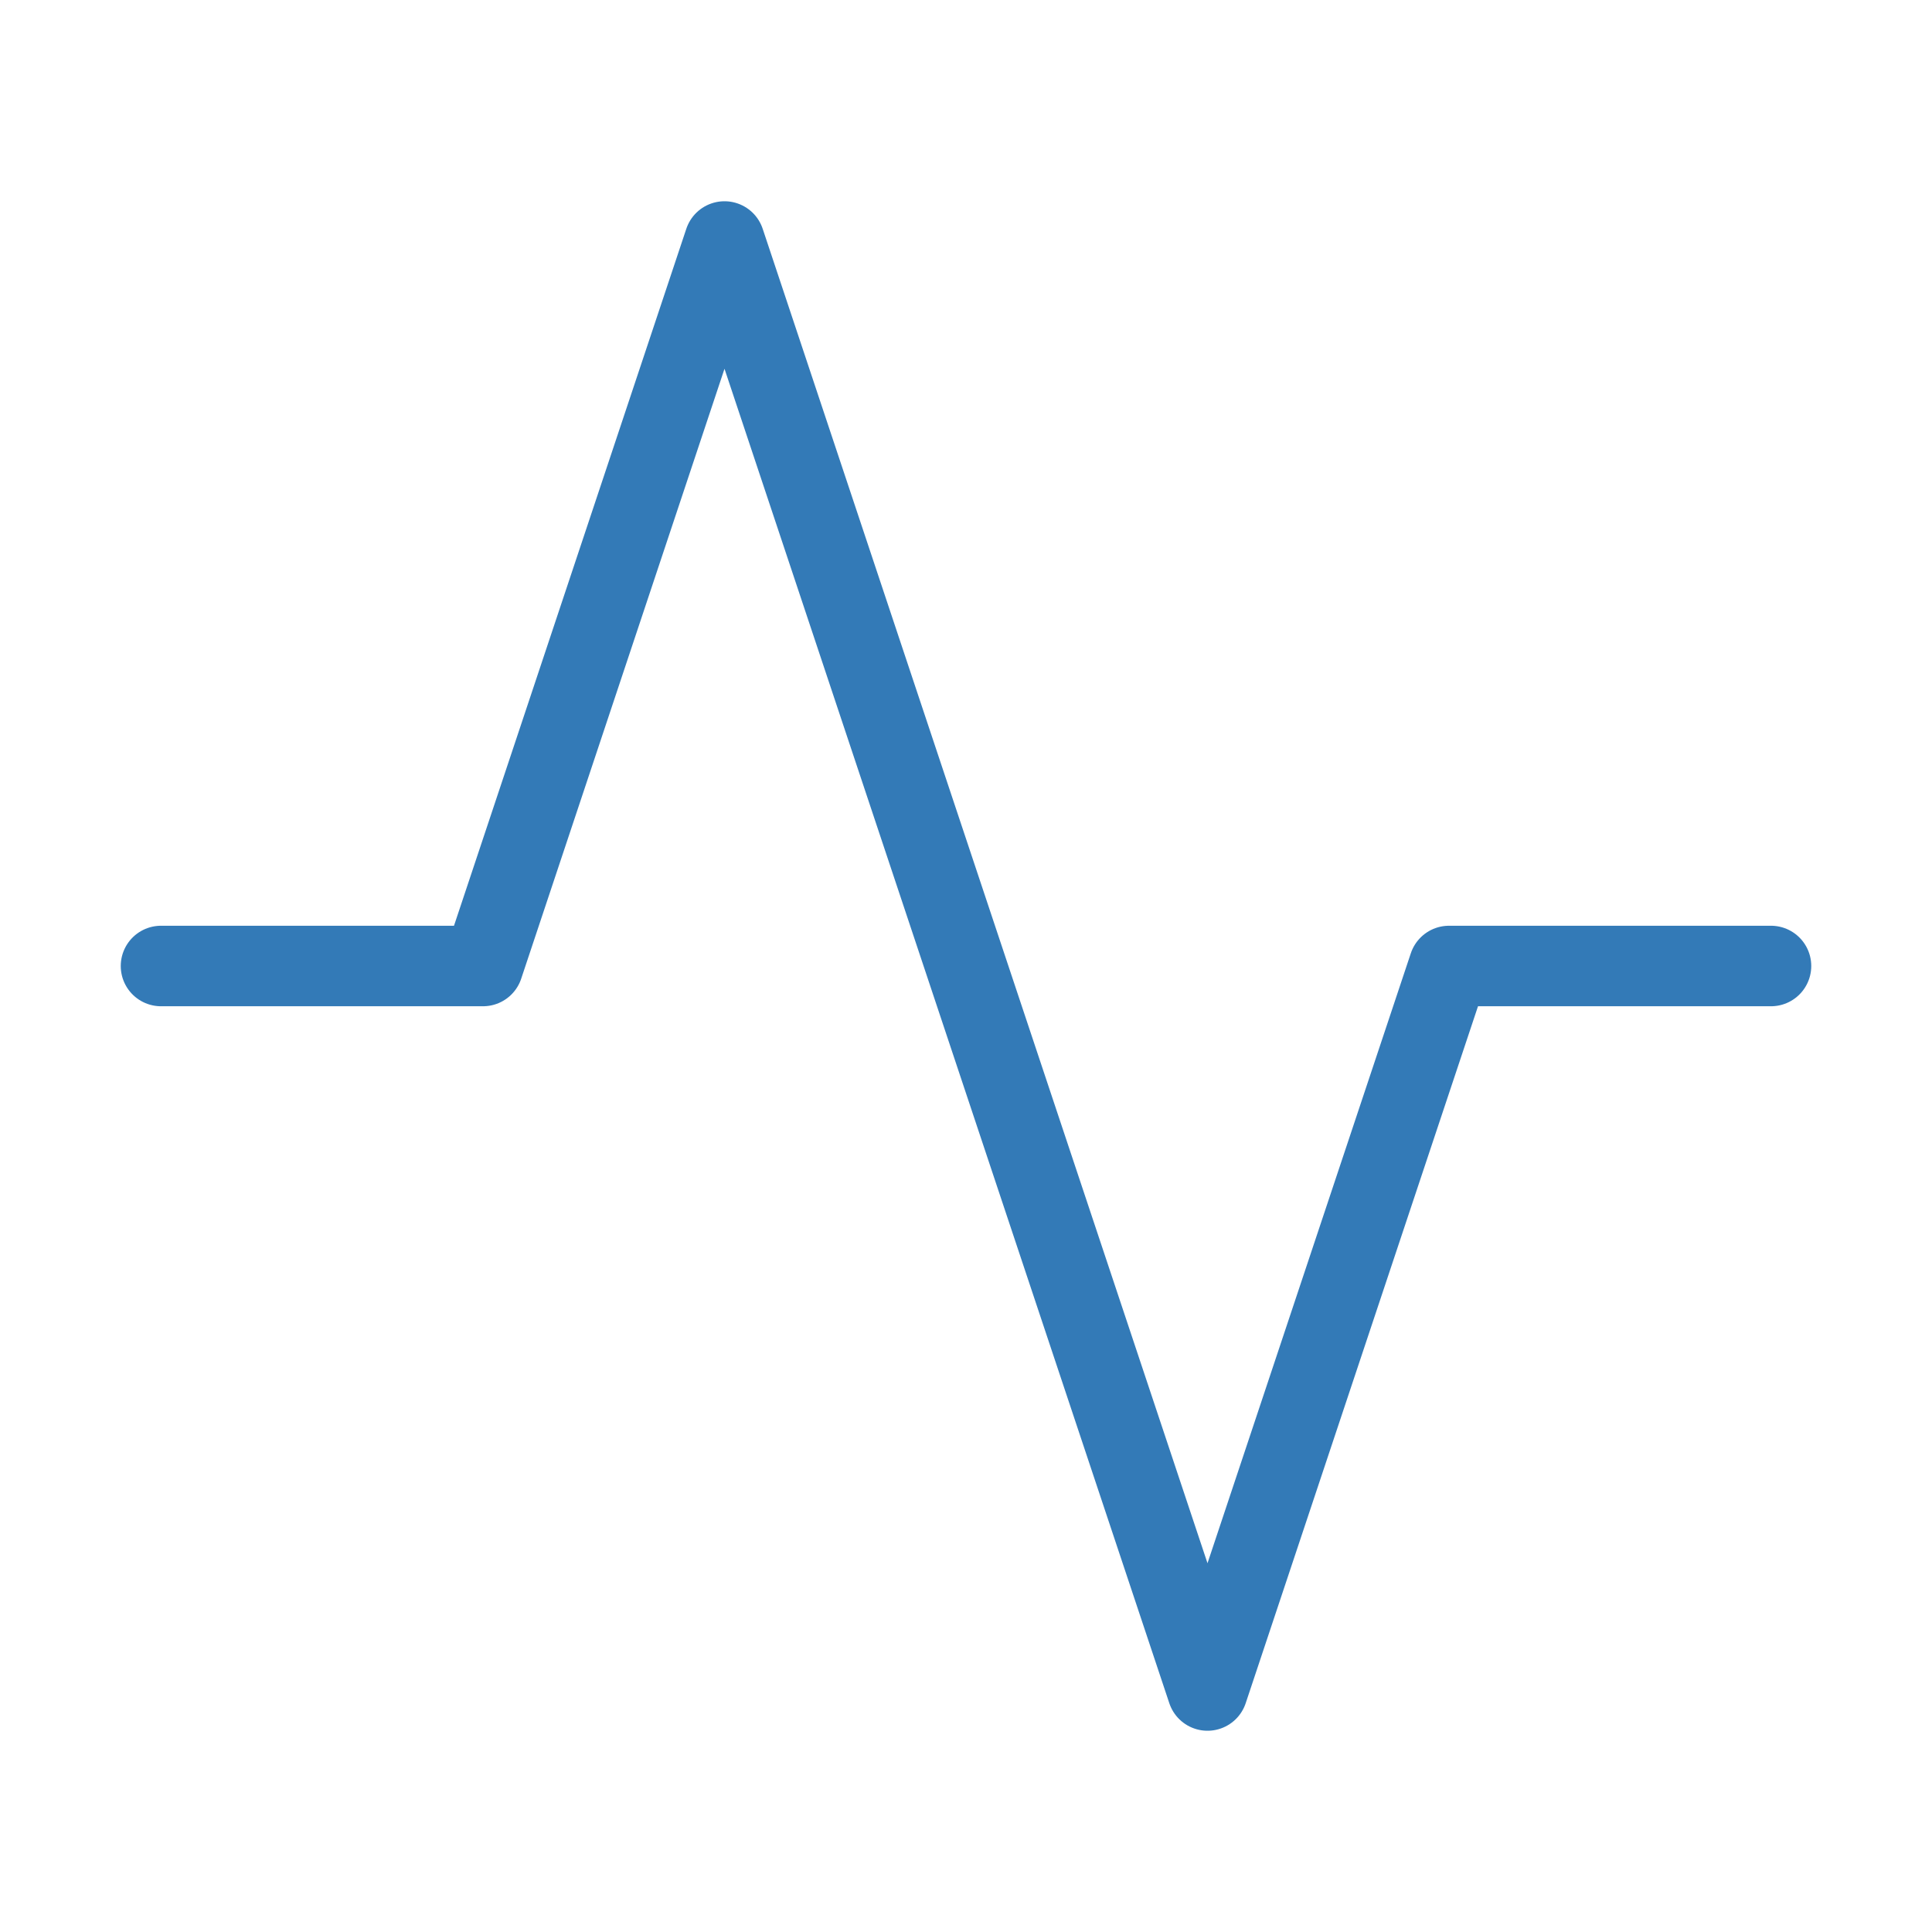
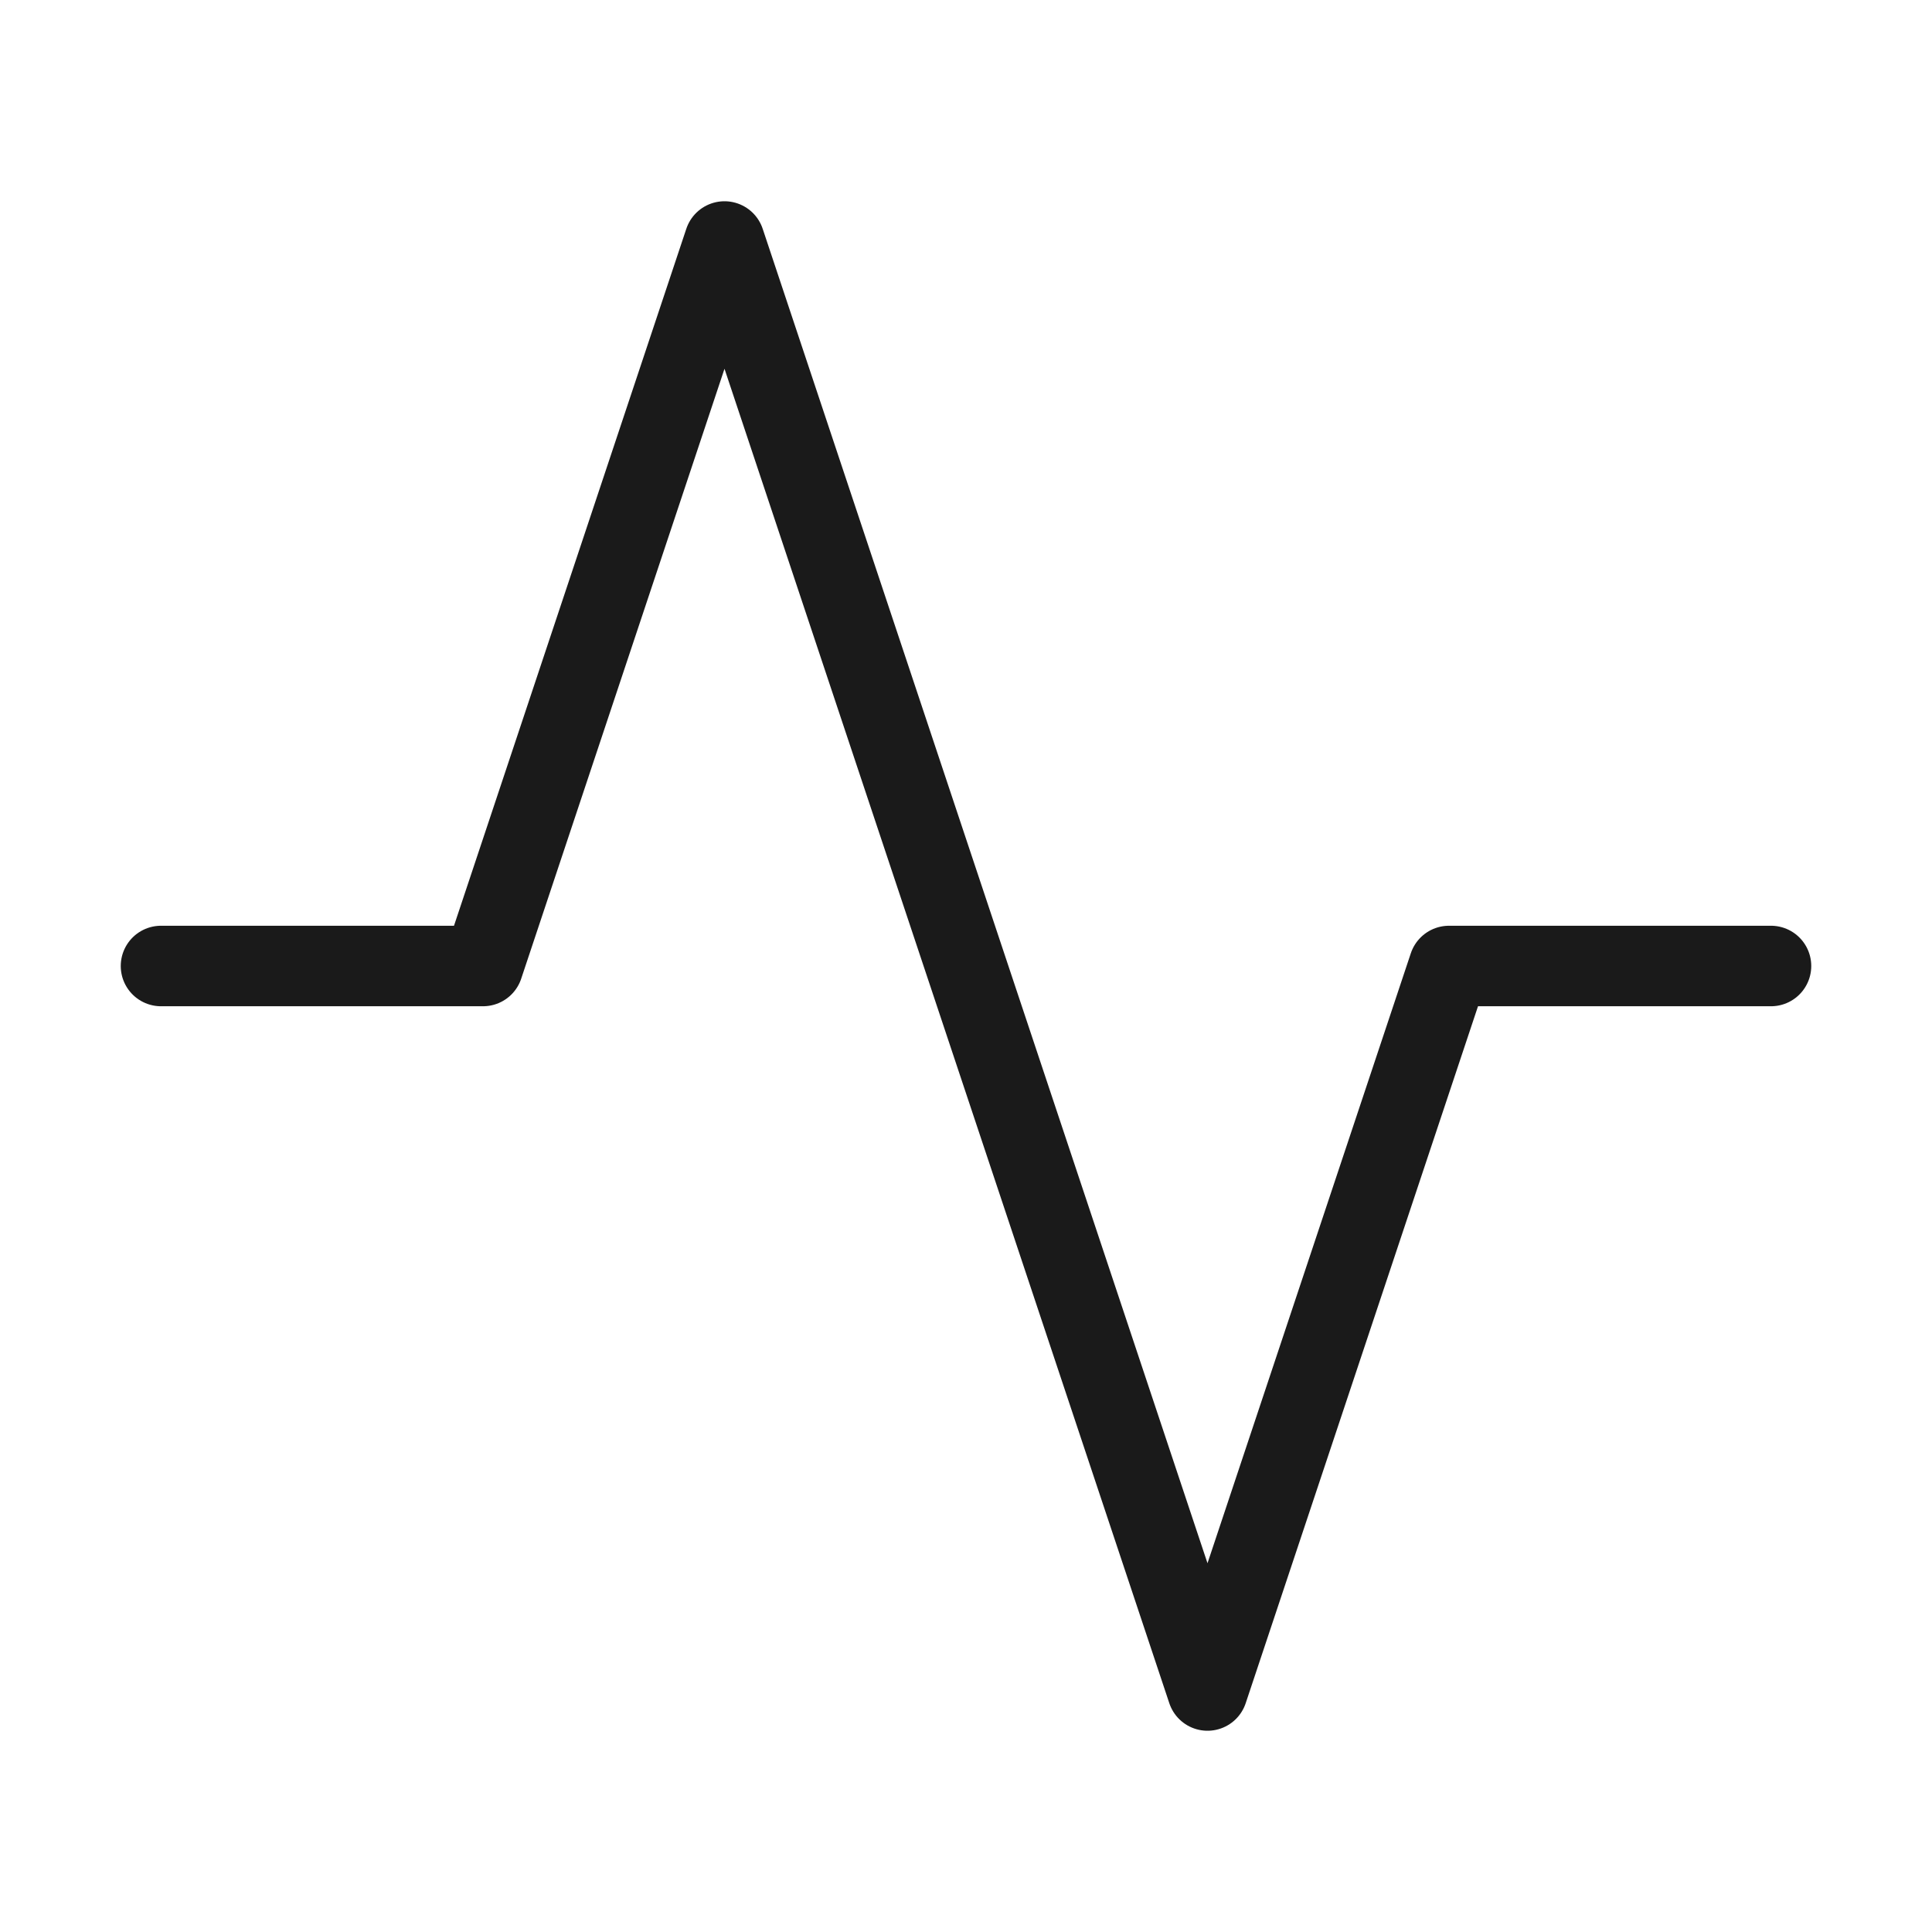
- <svg xmlns="http://www.w3.org/2000/svg" viewBox="0 0 24 24" fill="none" stroke="#337AB7" stroke-width="1" stroke-linecap="round" stroke-linejoin="round">
+ <svg xmlns="http://www.w3.org/2000/svg" viewBox="0 0 24 24" fill="none" stroke="#1a1a1a" stroke-width="1" stroke-linecap="round" stroke-linejoin="round">
  <polyline points="22 12 18 12 15 21 9 3 6 12 2 12" />
</svg>
